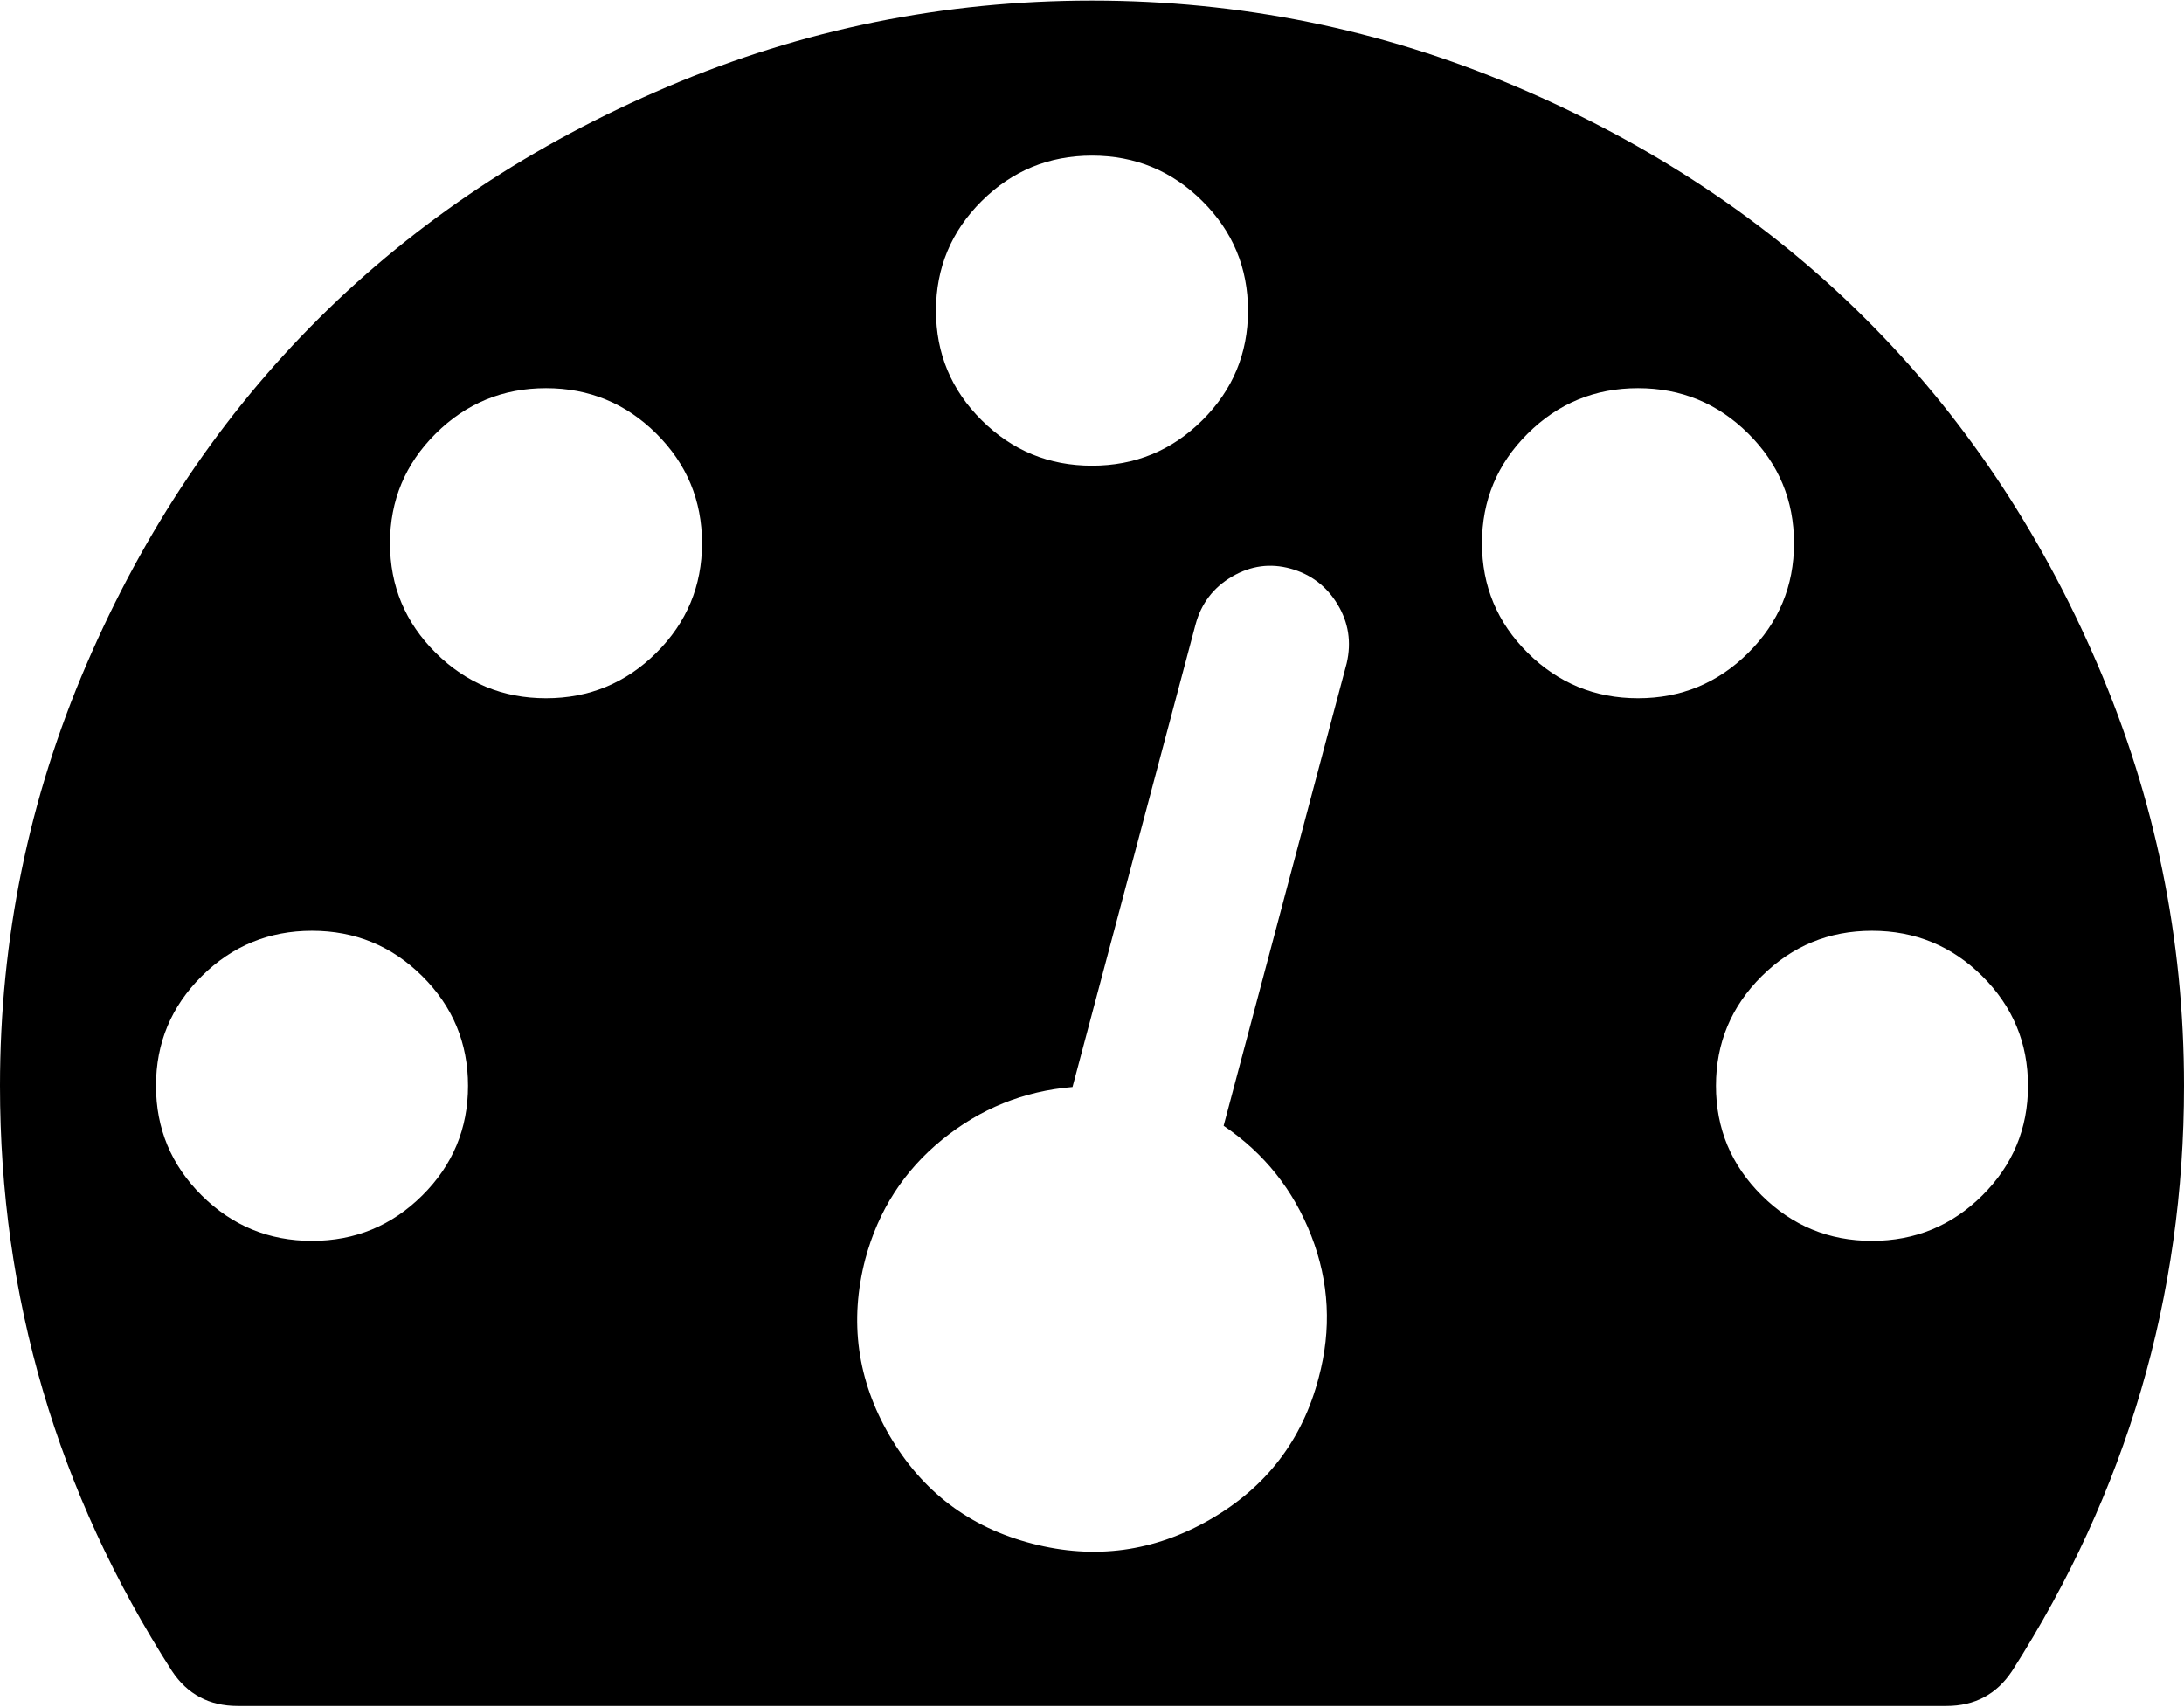
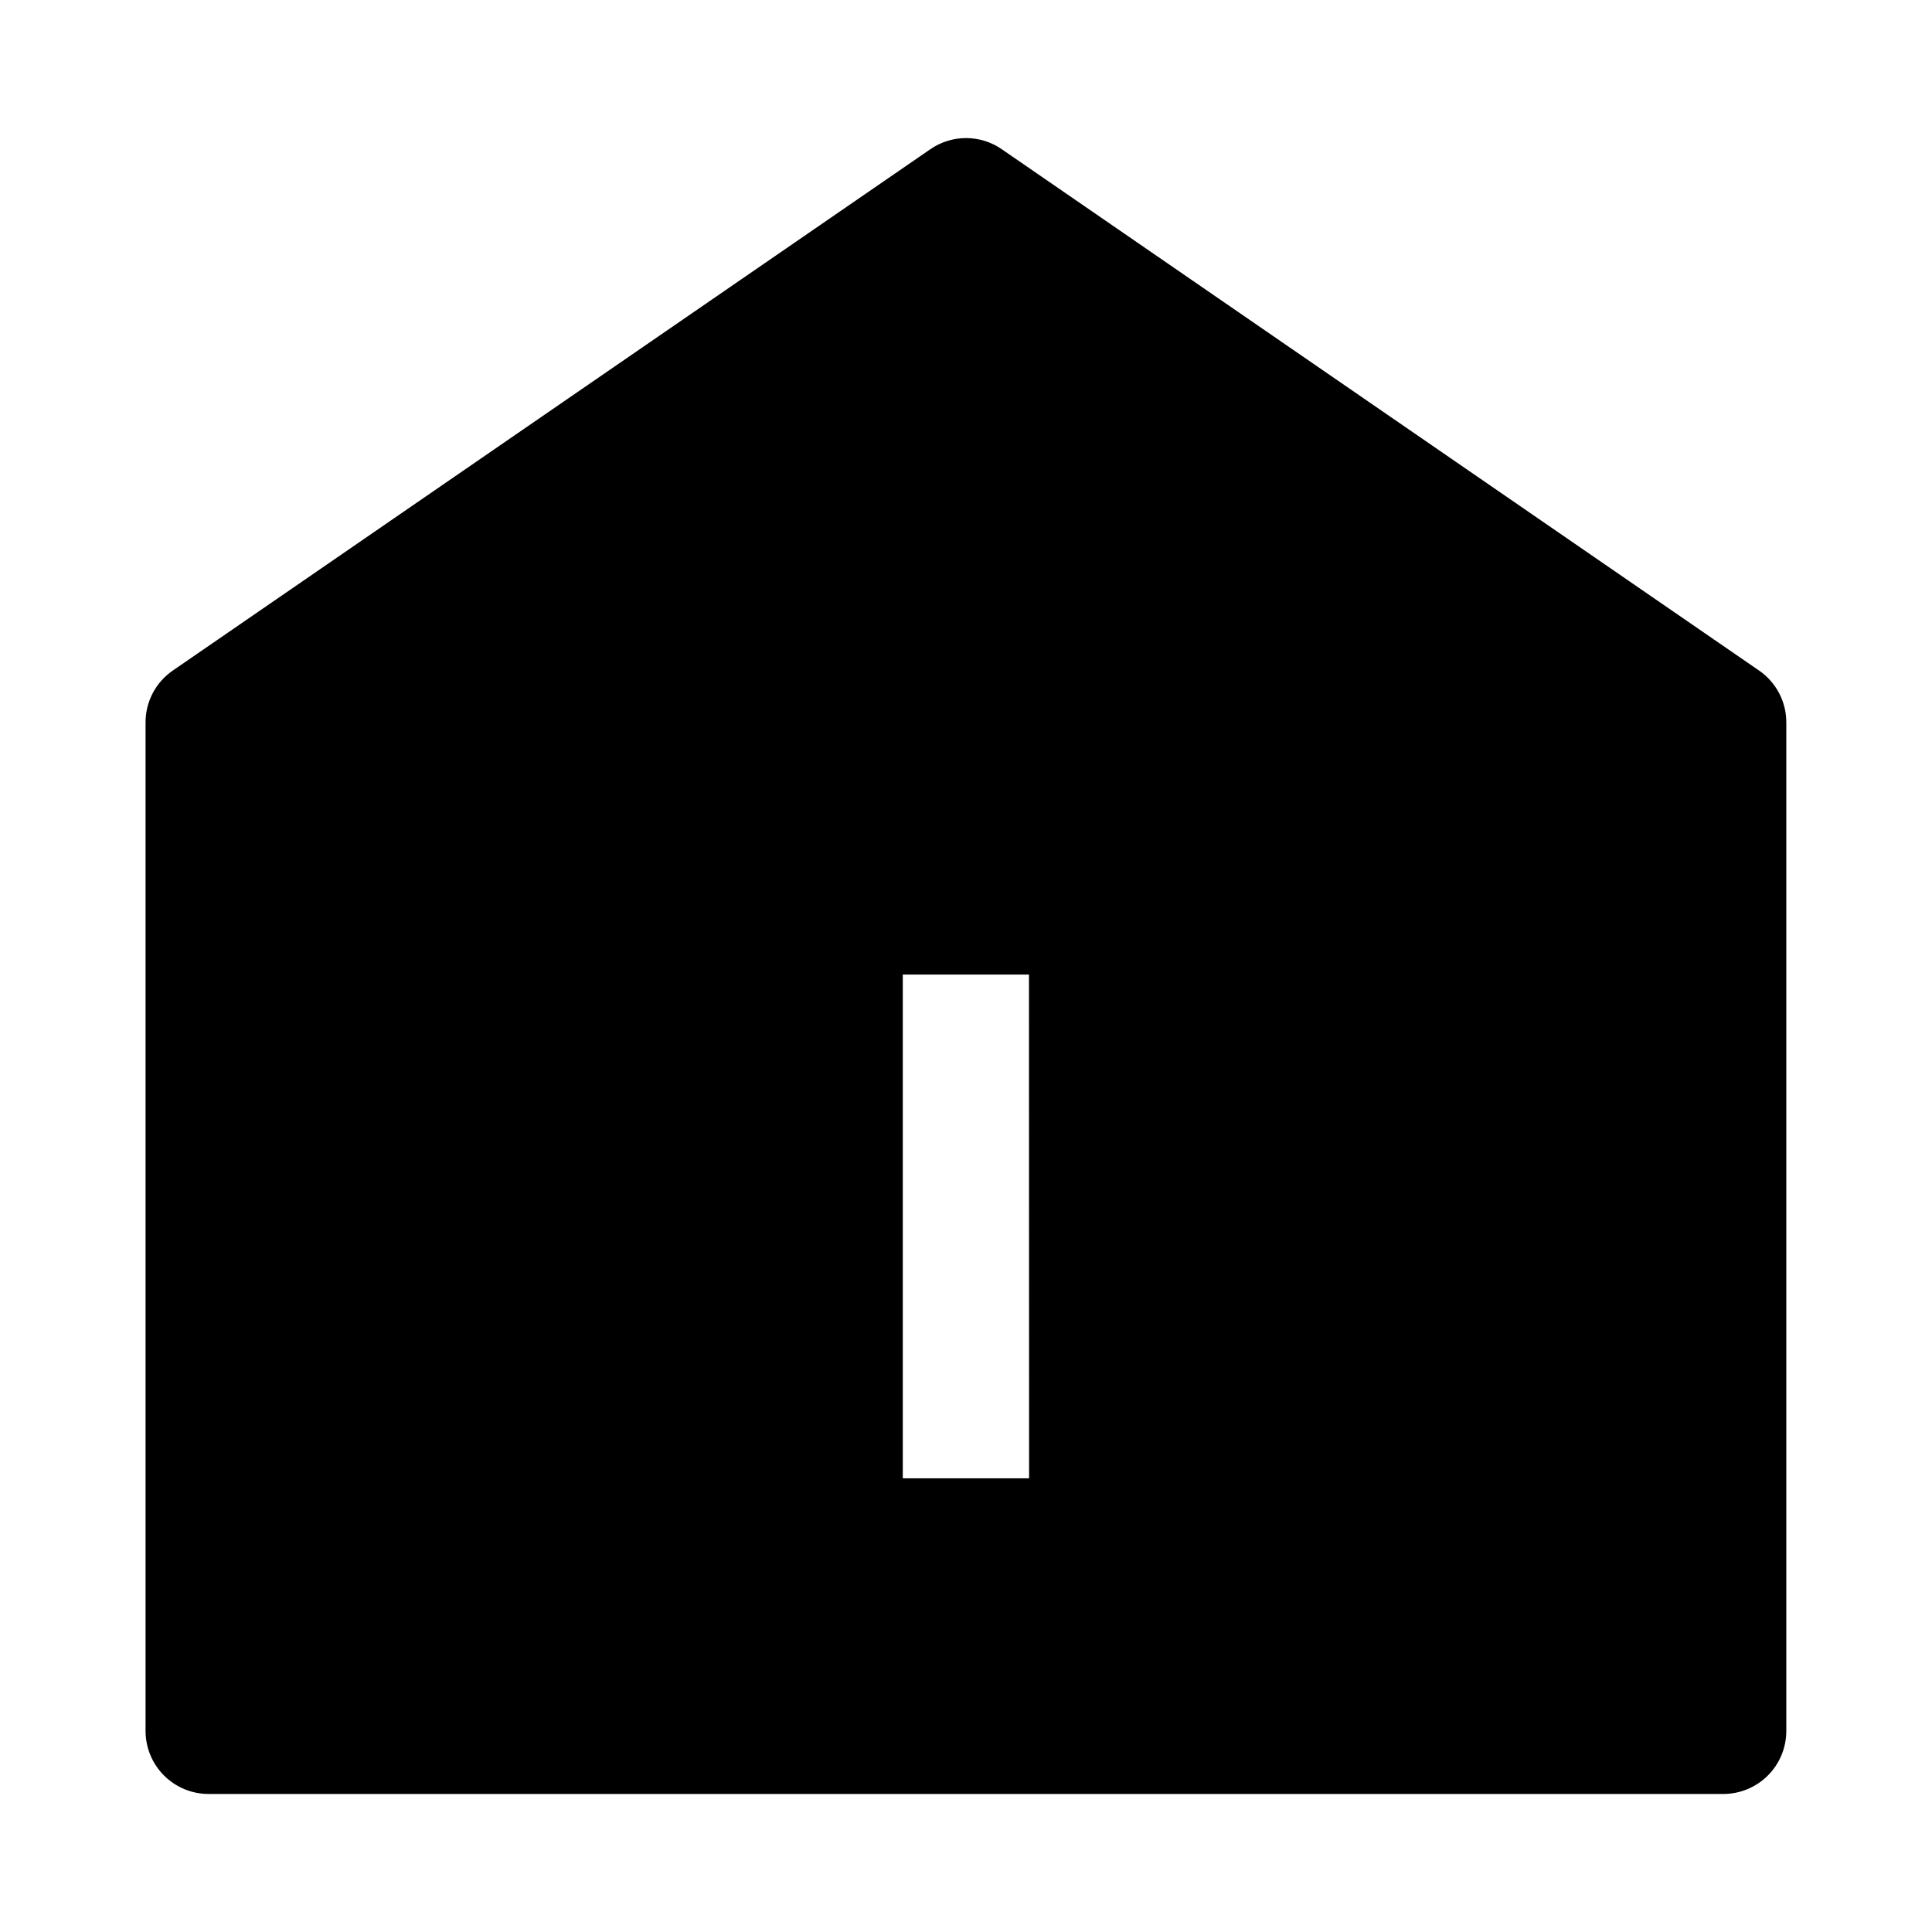
- <svg xmlns="http://www.w3.org/2000/svg" width="128" height="100">
-   <path d="M27.429 63.638c0-2.508-.893-4.65-2.679-6.424-1.786-1.775-3.94-2.662-6.464-2.662-2.524 0-4.679.887-6.465 2.662-1.785 1.774-2.678 3.916-2.678 6.424 0 2.508.893 4.65 2.678 6.424 1.786 1.775 3.94 2.662 6.465 2.662 2.524 0 4.678-.887 6.464-2.662 1.786-1.775 2.679-3.916 2.679-6.424zm13.714-31.801c0-2.508-.893-4.65-2.679-6.424-1.785-1.775-3.94-2.662-6.464-2.662-2.524 0-4.679.887-6.464 2.662-1.786 1.774-2.679 3.916-2.679 6.424 0 2.508.893 4.65 2.679 6.424 1.785 1.774 3.94 2.662 6.464 2.662 2.524 0 4.679-.888 6.464-2.662 1.786-1.775 2.679-3.916 2.679-6.424zM71.714 65.98l7.215-27.116c.285-1.23.107-2.378-.536-3.443-.643-1.064-1.56-1.762-2.75-2.094-1.19-.33-2.333-.177-3.429.462-1.095.639-1.81 1.573-2.143 2.804l-7.214 27.116c-2.857.237-5.405 1.266-7.643 3.088-2.238 1.822-3.738 4.152-4.5 6.992-.952 3.644-.476 7.098 1.429 10.364 1.905 3.265 4.69 5.37 8.357 6.317 3.667.947 7.143.474 10.429-1.42 3.285-1.892 5.404-4.66 6.357-8.305.762-2.84.619-5.607-.429-8.305-1.047-2.697-2.762-4.85-5.143-6.46zm47.143-2.342c0-2.508-.893-4.65-2.678-6.424-1.786-1.775-3.94-2.662-6.465-2.662-2.524 0-4.678.887-6.464 2.662-1.786 1.774-2.679 3.916-2.679 6.424 0 2.508.893 4.65 2.679 6.424 1.786 1.775 3.94 2.662 6.464 2.662 2.524 0 4.679-.887 6.465-2.662 1.785-1.775 2.678-3.916 2.678-6.424zm-45.714-45.43c0-2.509-.893-4.65-2.679-6.425C68.68 10.01 66.524 9.122 64 9.122c-2.524 0-4.679.887-6.464 2.661-1.786 1.775-2.679 3.916-2.679 6.425 0 2.508.893 4.65 2.679 6.424 1.785 1.774 3.94 2.662 6.464 2.662 2.524 0 4.679-.888 6.464-2.662 1.786-1.775 2.679-3.916 2.679-6.424zm32 13.629c0-2.508-.893-4.65-2.679-6.424-1.785-1.775-3.94-2.662-6.464-2.662-2.524 0-4.679.887-6.464 2.662-1.786 1.774-2.679 3.916-2.679 6.424 0 2.508.893 4.65 2.679 6.424 1.785 1.774 3.94 2.662 6.464 2.662 2.524 0 4.679-.888 6.464-2.662 1.786-1.775 2.679-3.916 2.679-6.424zM128 63.638c0 12.351-3.357 23.78-10.071 34.286-.905 1.372-2.19 2.058-3.858 2.058H13.93c-1.667 0-2.953-.686-3.858-2.058C3.357 87.465 0 76.037 0 63.638c0-8.613 1.69-16.847 5.071-24.703C8.452 31.08 13 24.312 18.714 18.634c5.715-5.68 12.524-10.199 20.429-13.559C47.048 1.715 55.333.035 64 .035c8.667 0 16.952 1.68 24.857 5.04 7.905 3.36 14.714 7.88 20.429 13.559 5.714 5.678 10.262 12.446 13.643 20.301 3.38 7.856 5.071 16.09 5.071 24.703z" />
+ <svg xmlns="http://www.w3.org/2000/svg" width="16" height="16" viewBox="0 0 16 16">
+   <defs>
+     <clipPath id="clip-path">
+       <rect id="矩形_4584" data-name="矩形 4584" width="16" height="16" transform="translate(0)" fill="#1d2035" />
+     </clipPath>
+   </defs>
+   <g id="首页" transform="translate(-10577.002 -1425)">
+     <path id="路径_46902" data-name="路径 46902" d="M7.556,1.093a.52.52,0,0,1,.592,0L14.419,5.41a.52.52,0,0,1,.226.43v8.352a.522.522,0,0,1-.523.522H1.58a.522.522,0,0,1-.523-.522V5.84a.52.52,0,0,1,.226-.43Zm.817,6.835H7.328V12.1H8.374Z" transform="translate(10577.15 1425.143)" />
+   </g>
</svg>
